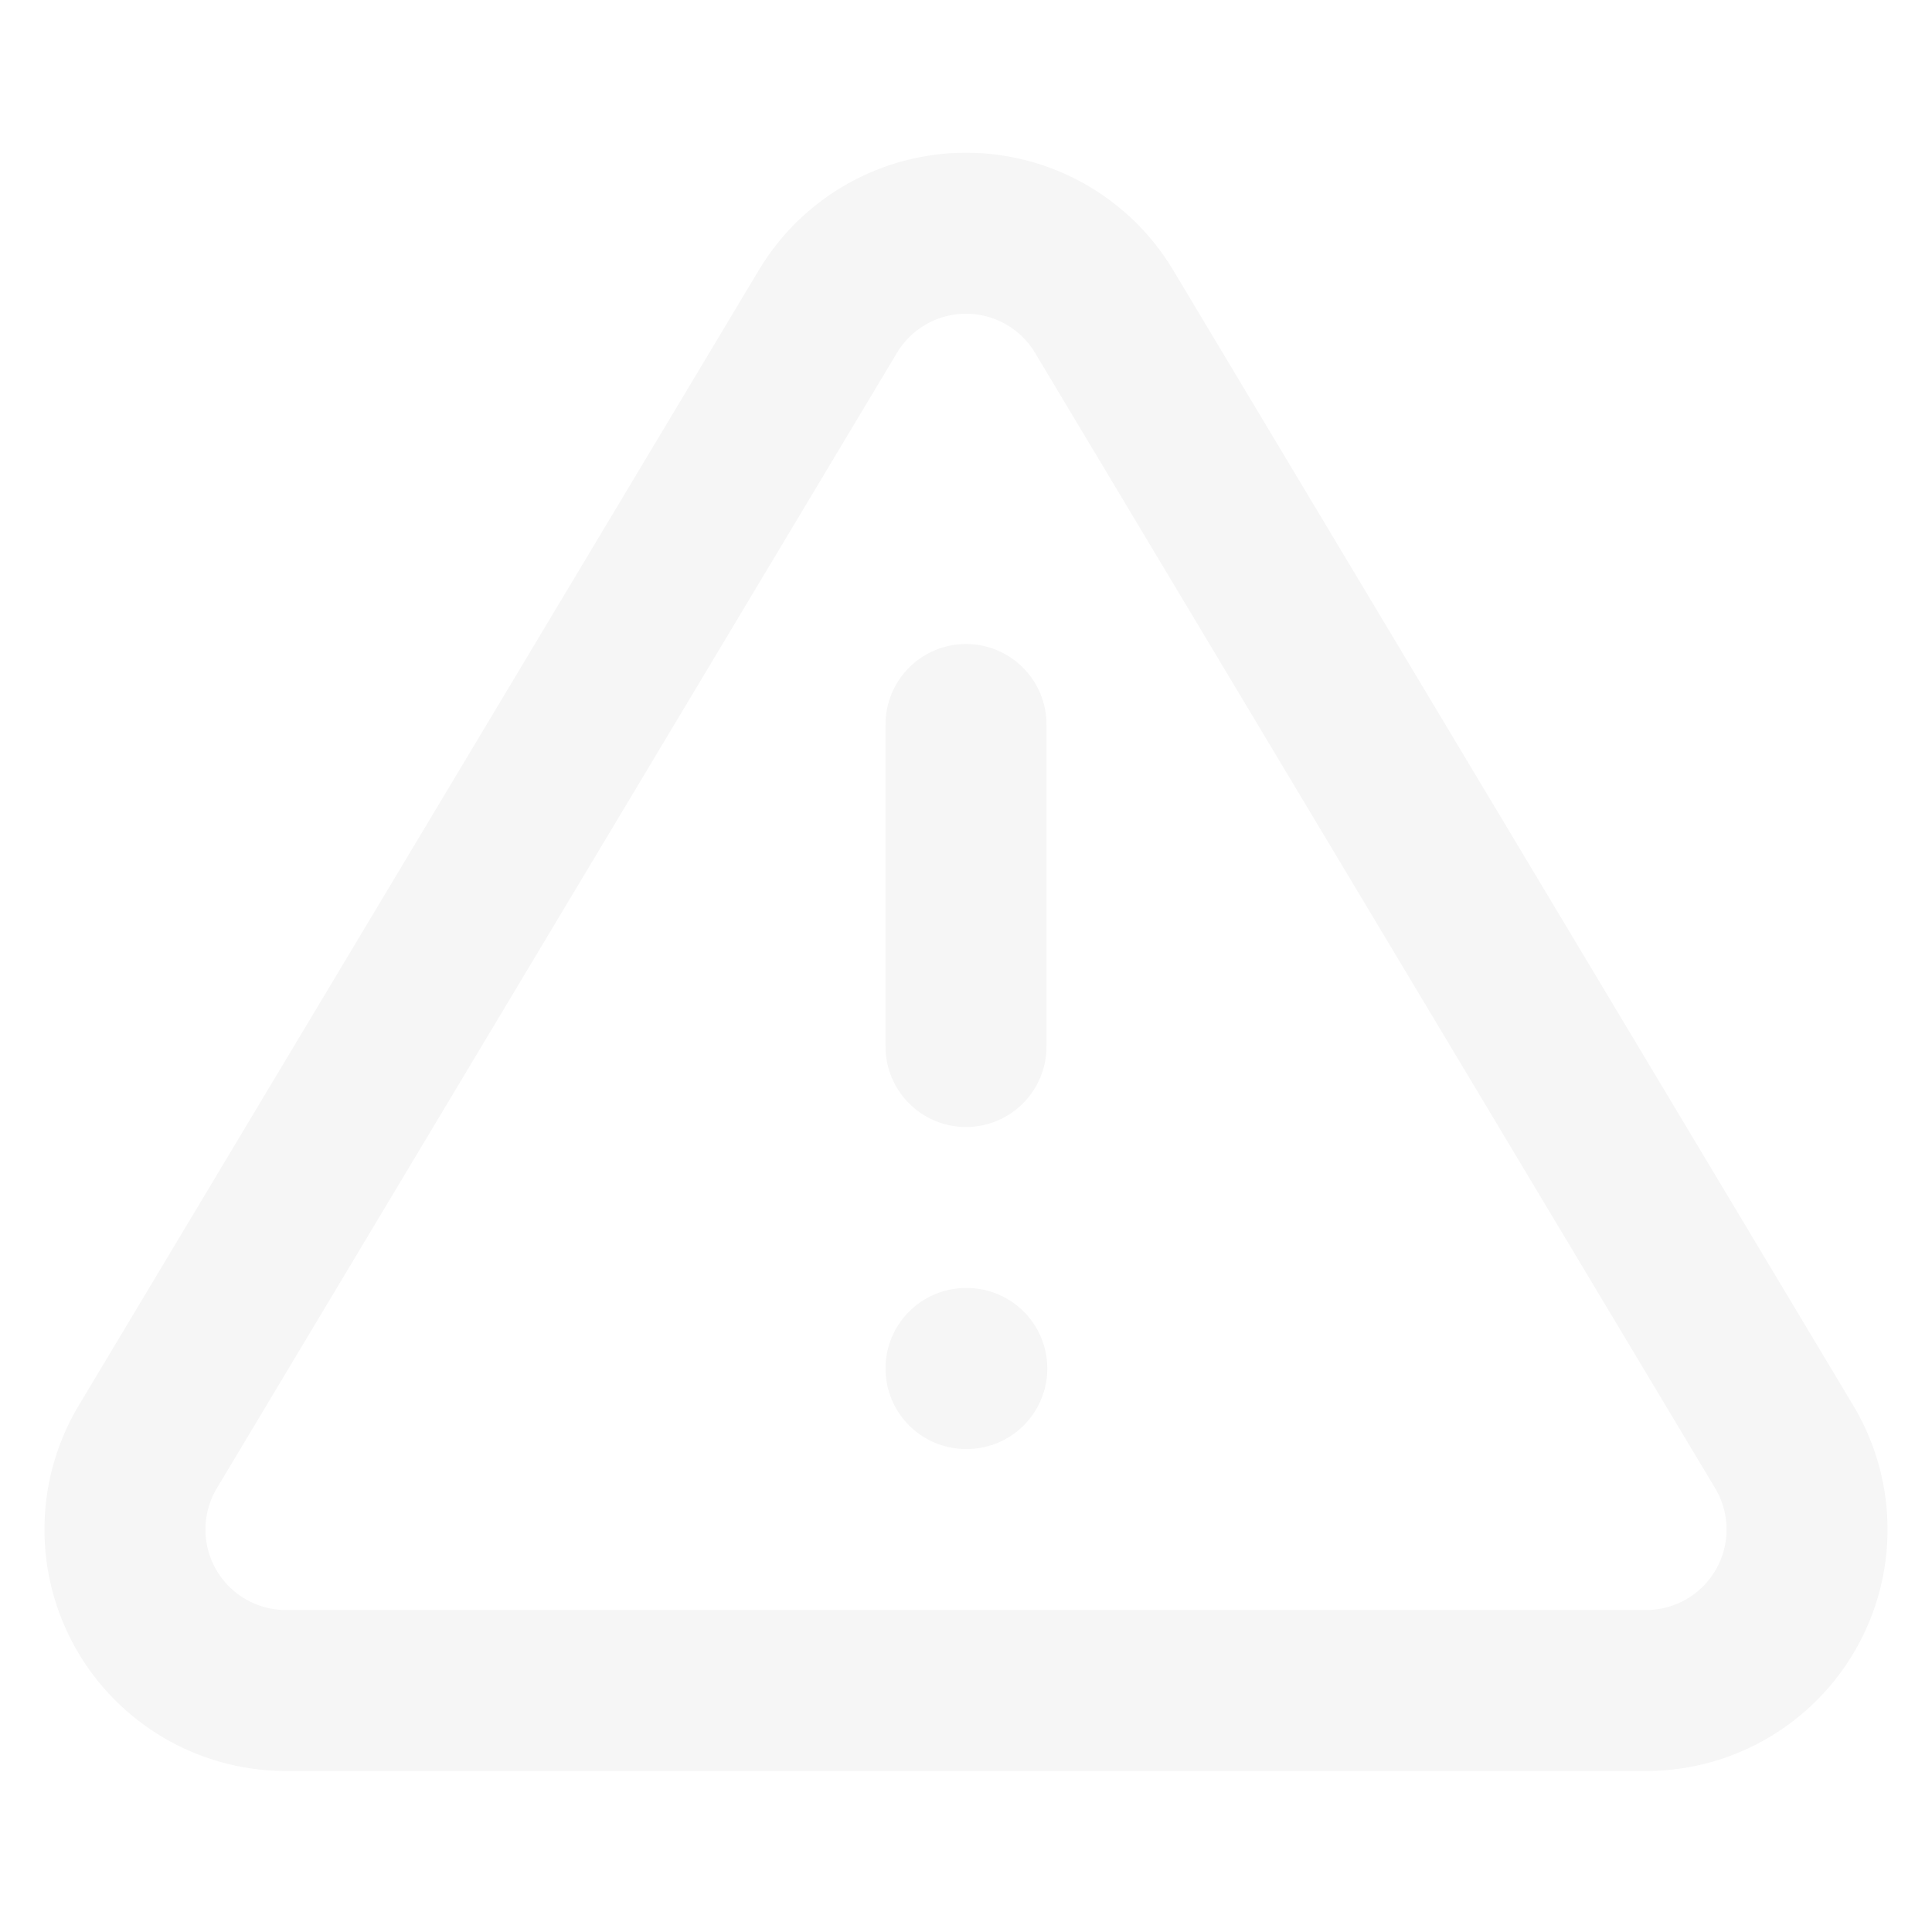
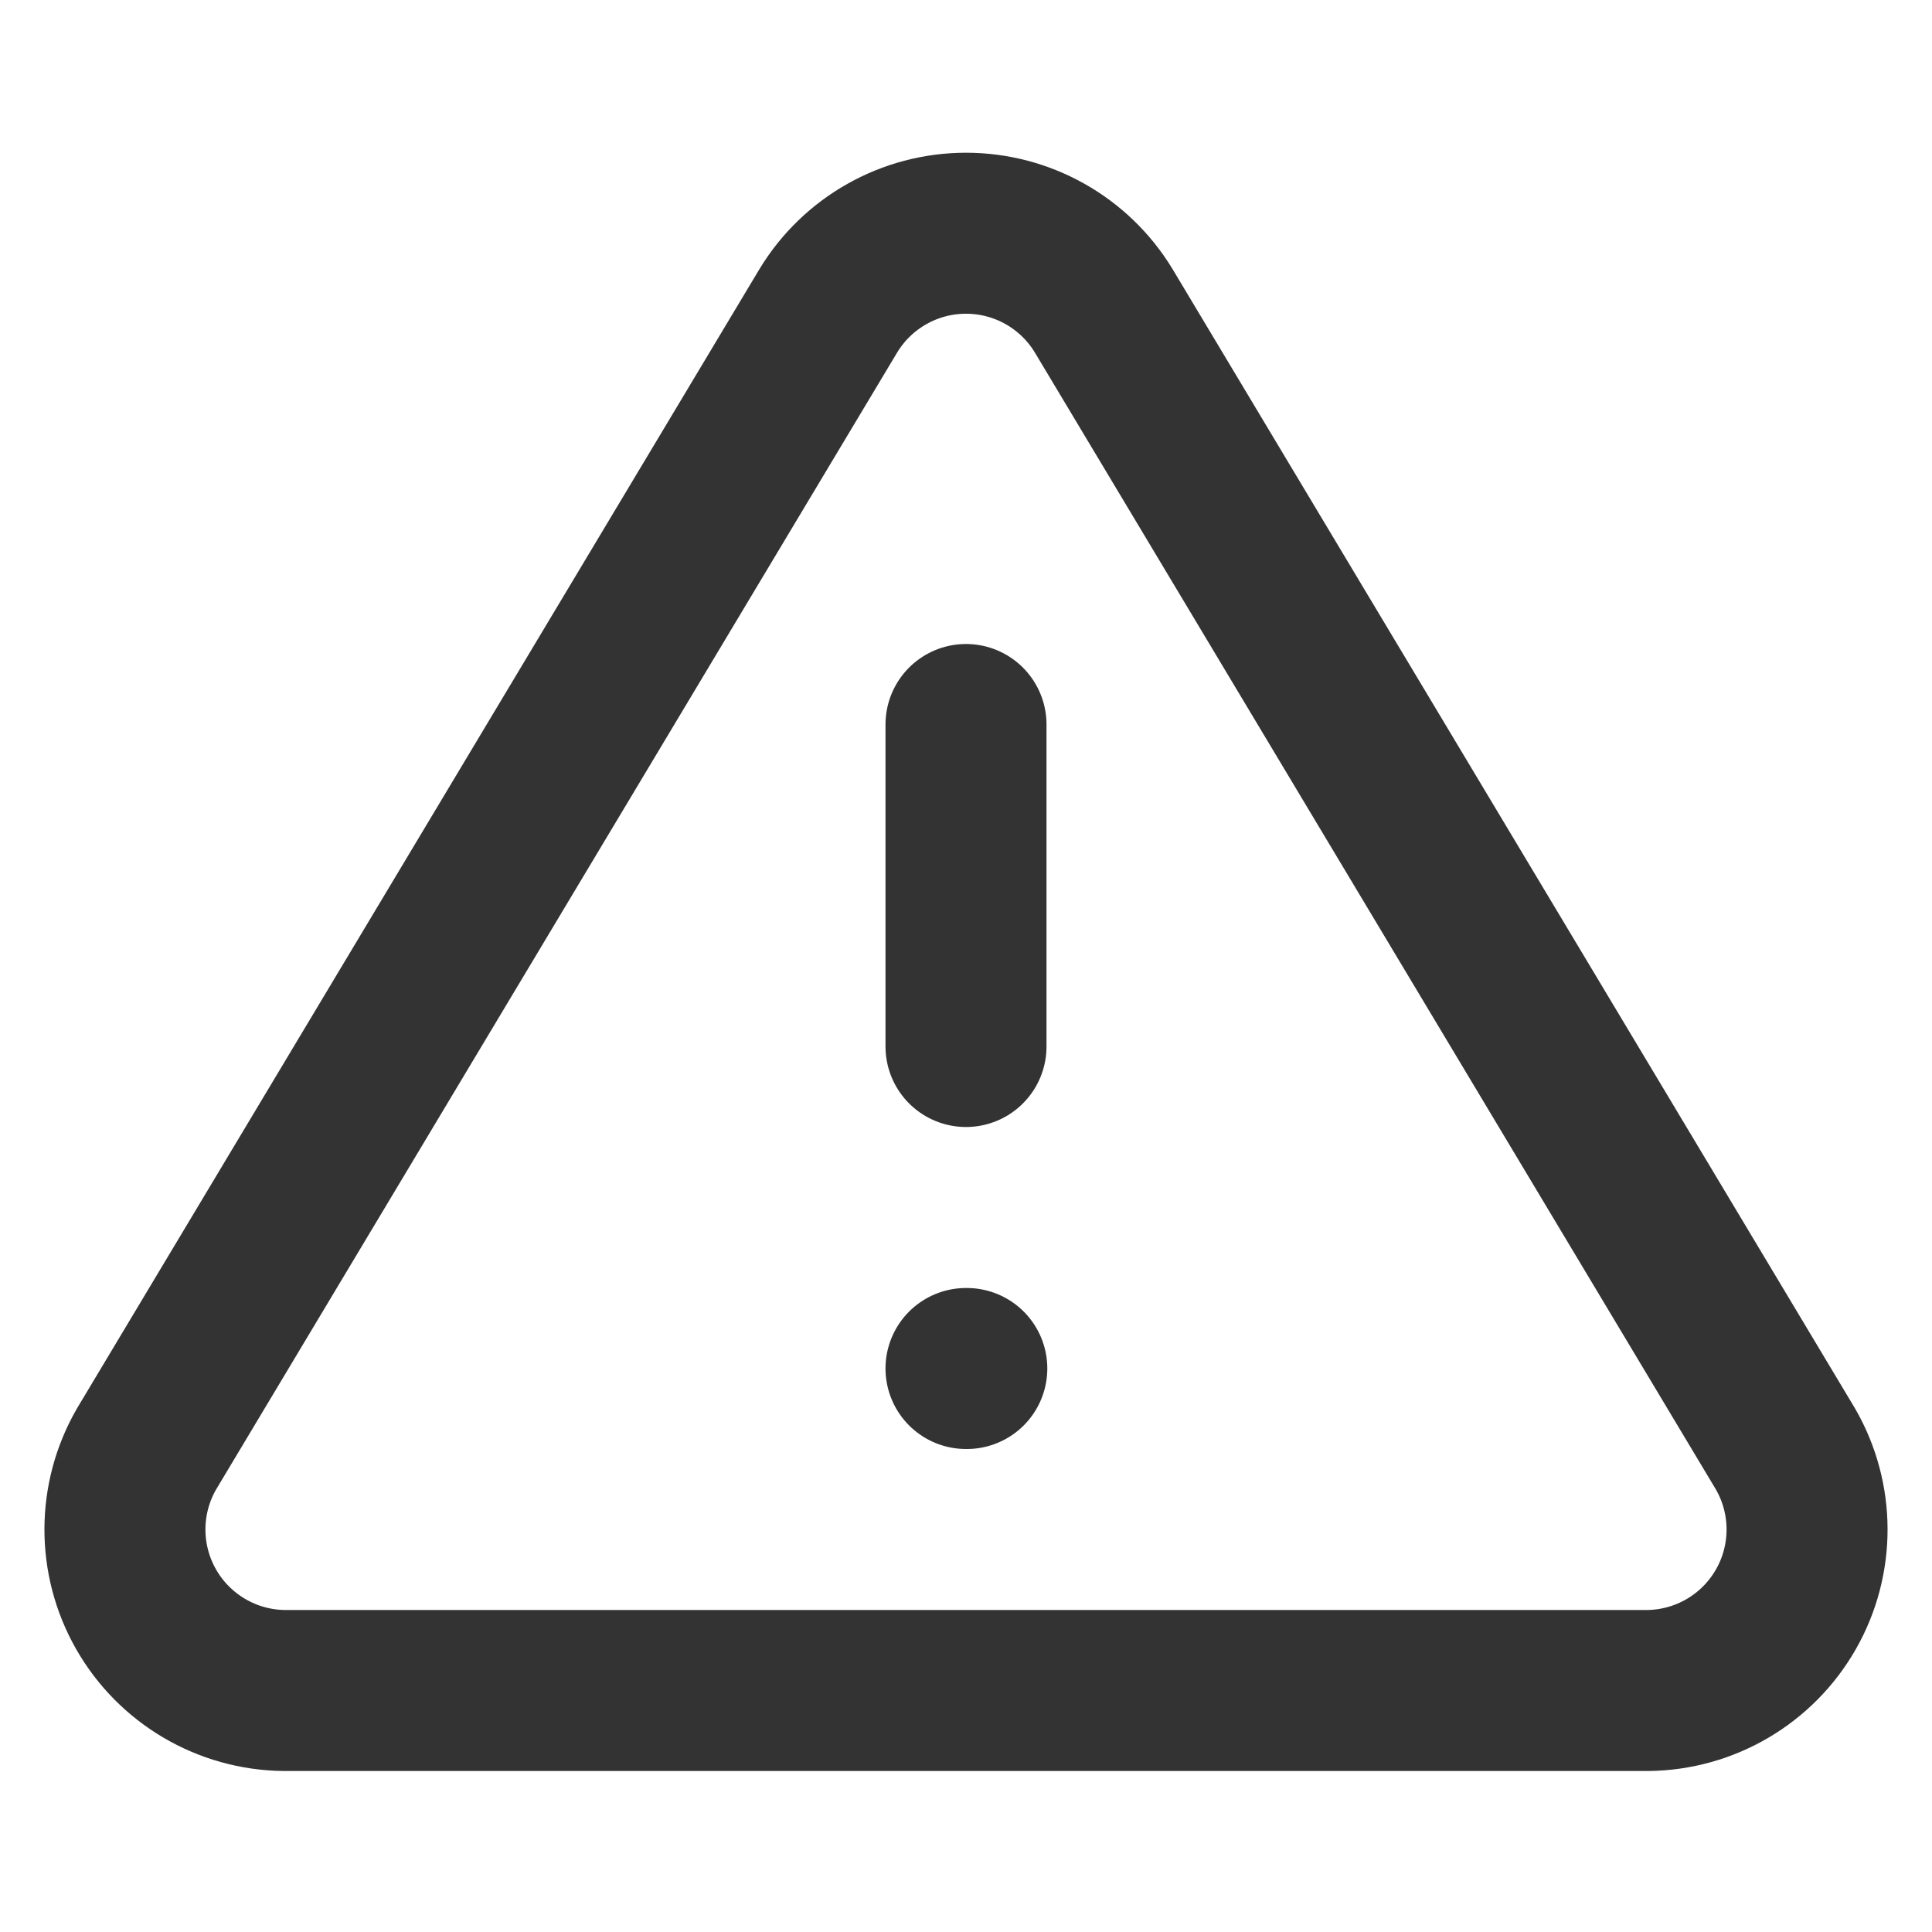
- <svg xmlns="http://www.w3.org/2000/svg" viewBox="0 0 24 24" fill="none" stroke="#f6f6f6" stroke-width="2" stroke-linecap="round" stroke-linejoin="round">
+ <svg xmlns="http://www.w3.org/2000/svg" viewBox="0 0 24 24" fill="none" stroke="#333" stroke-width="2" stroke-linecap="round" stroke-linejoin="round">
  <path d="M10.29 3.86L1.82 18a2 2 0 0 0 1.71 3h16.94a2 2 0 0 0 1.71-3L13.71 3.86a2 2 0 0 0-3.42 0z" />
  <path d="M12 9v4m0 4h.01" />
</svg>
